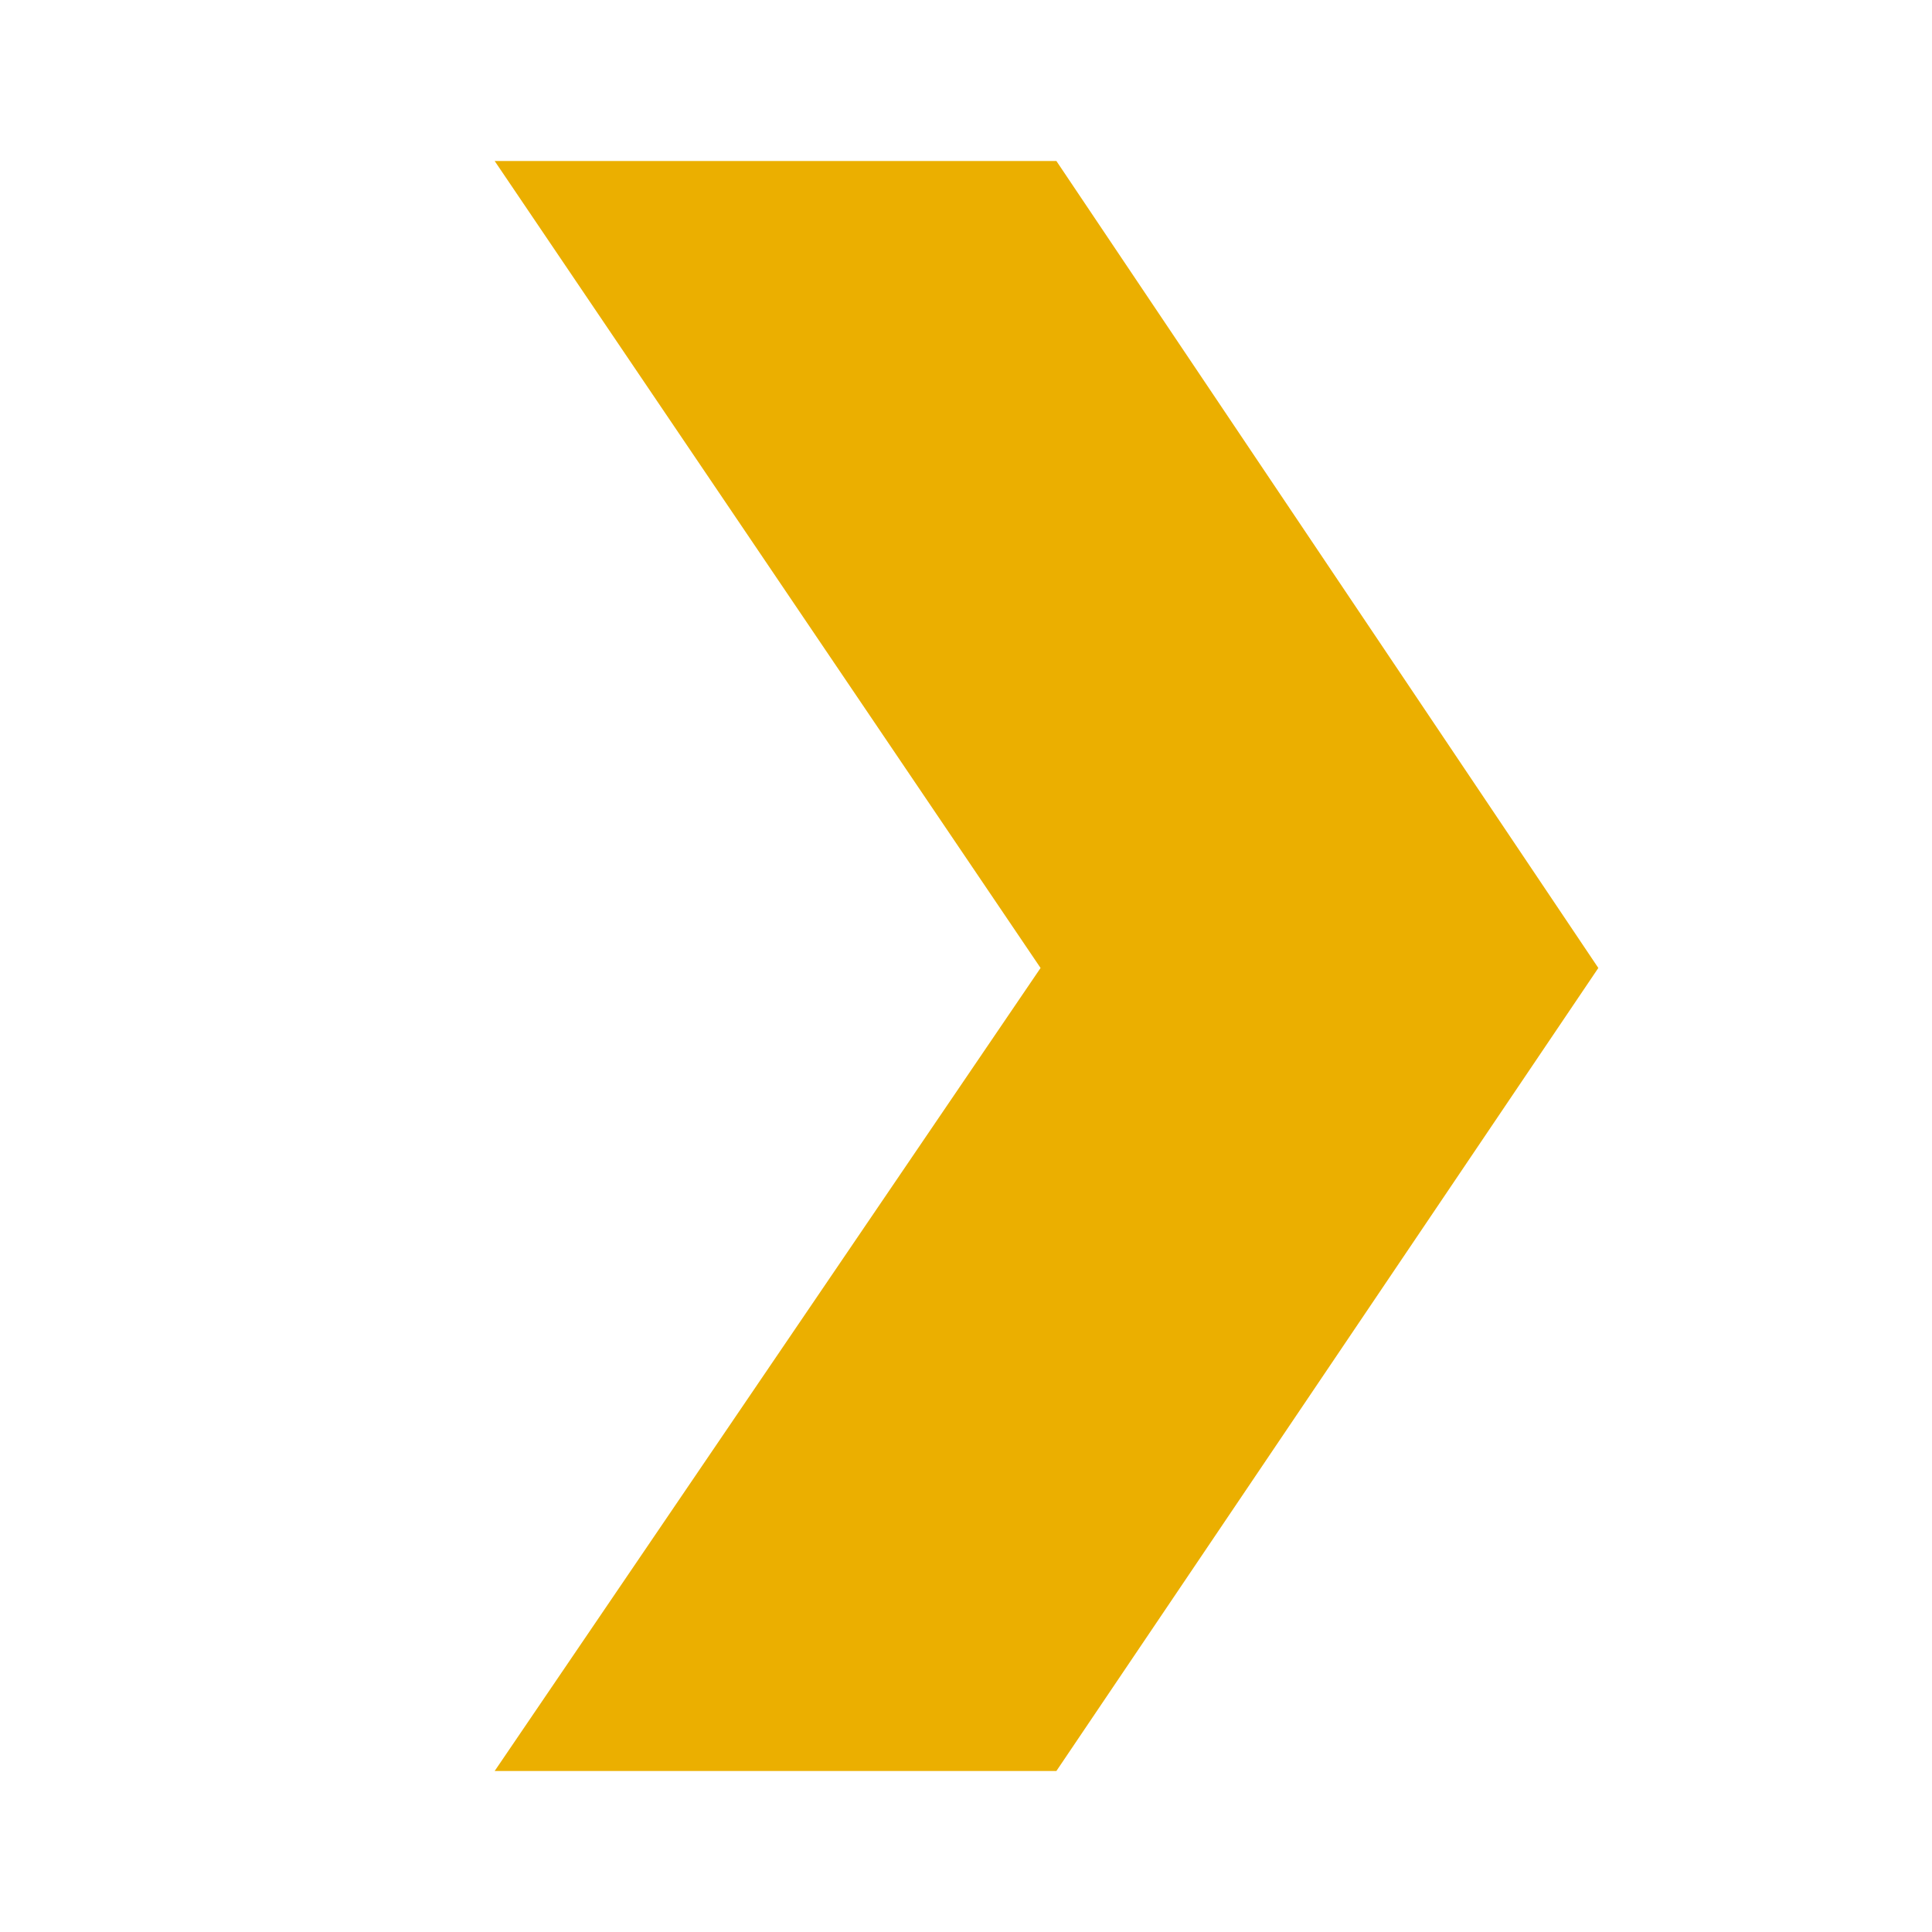
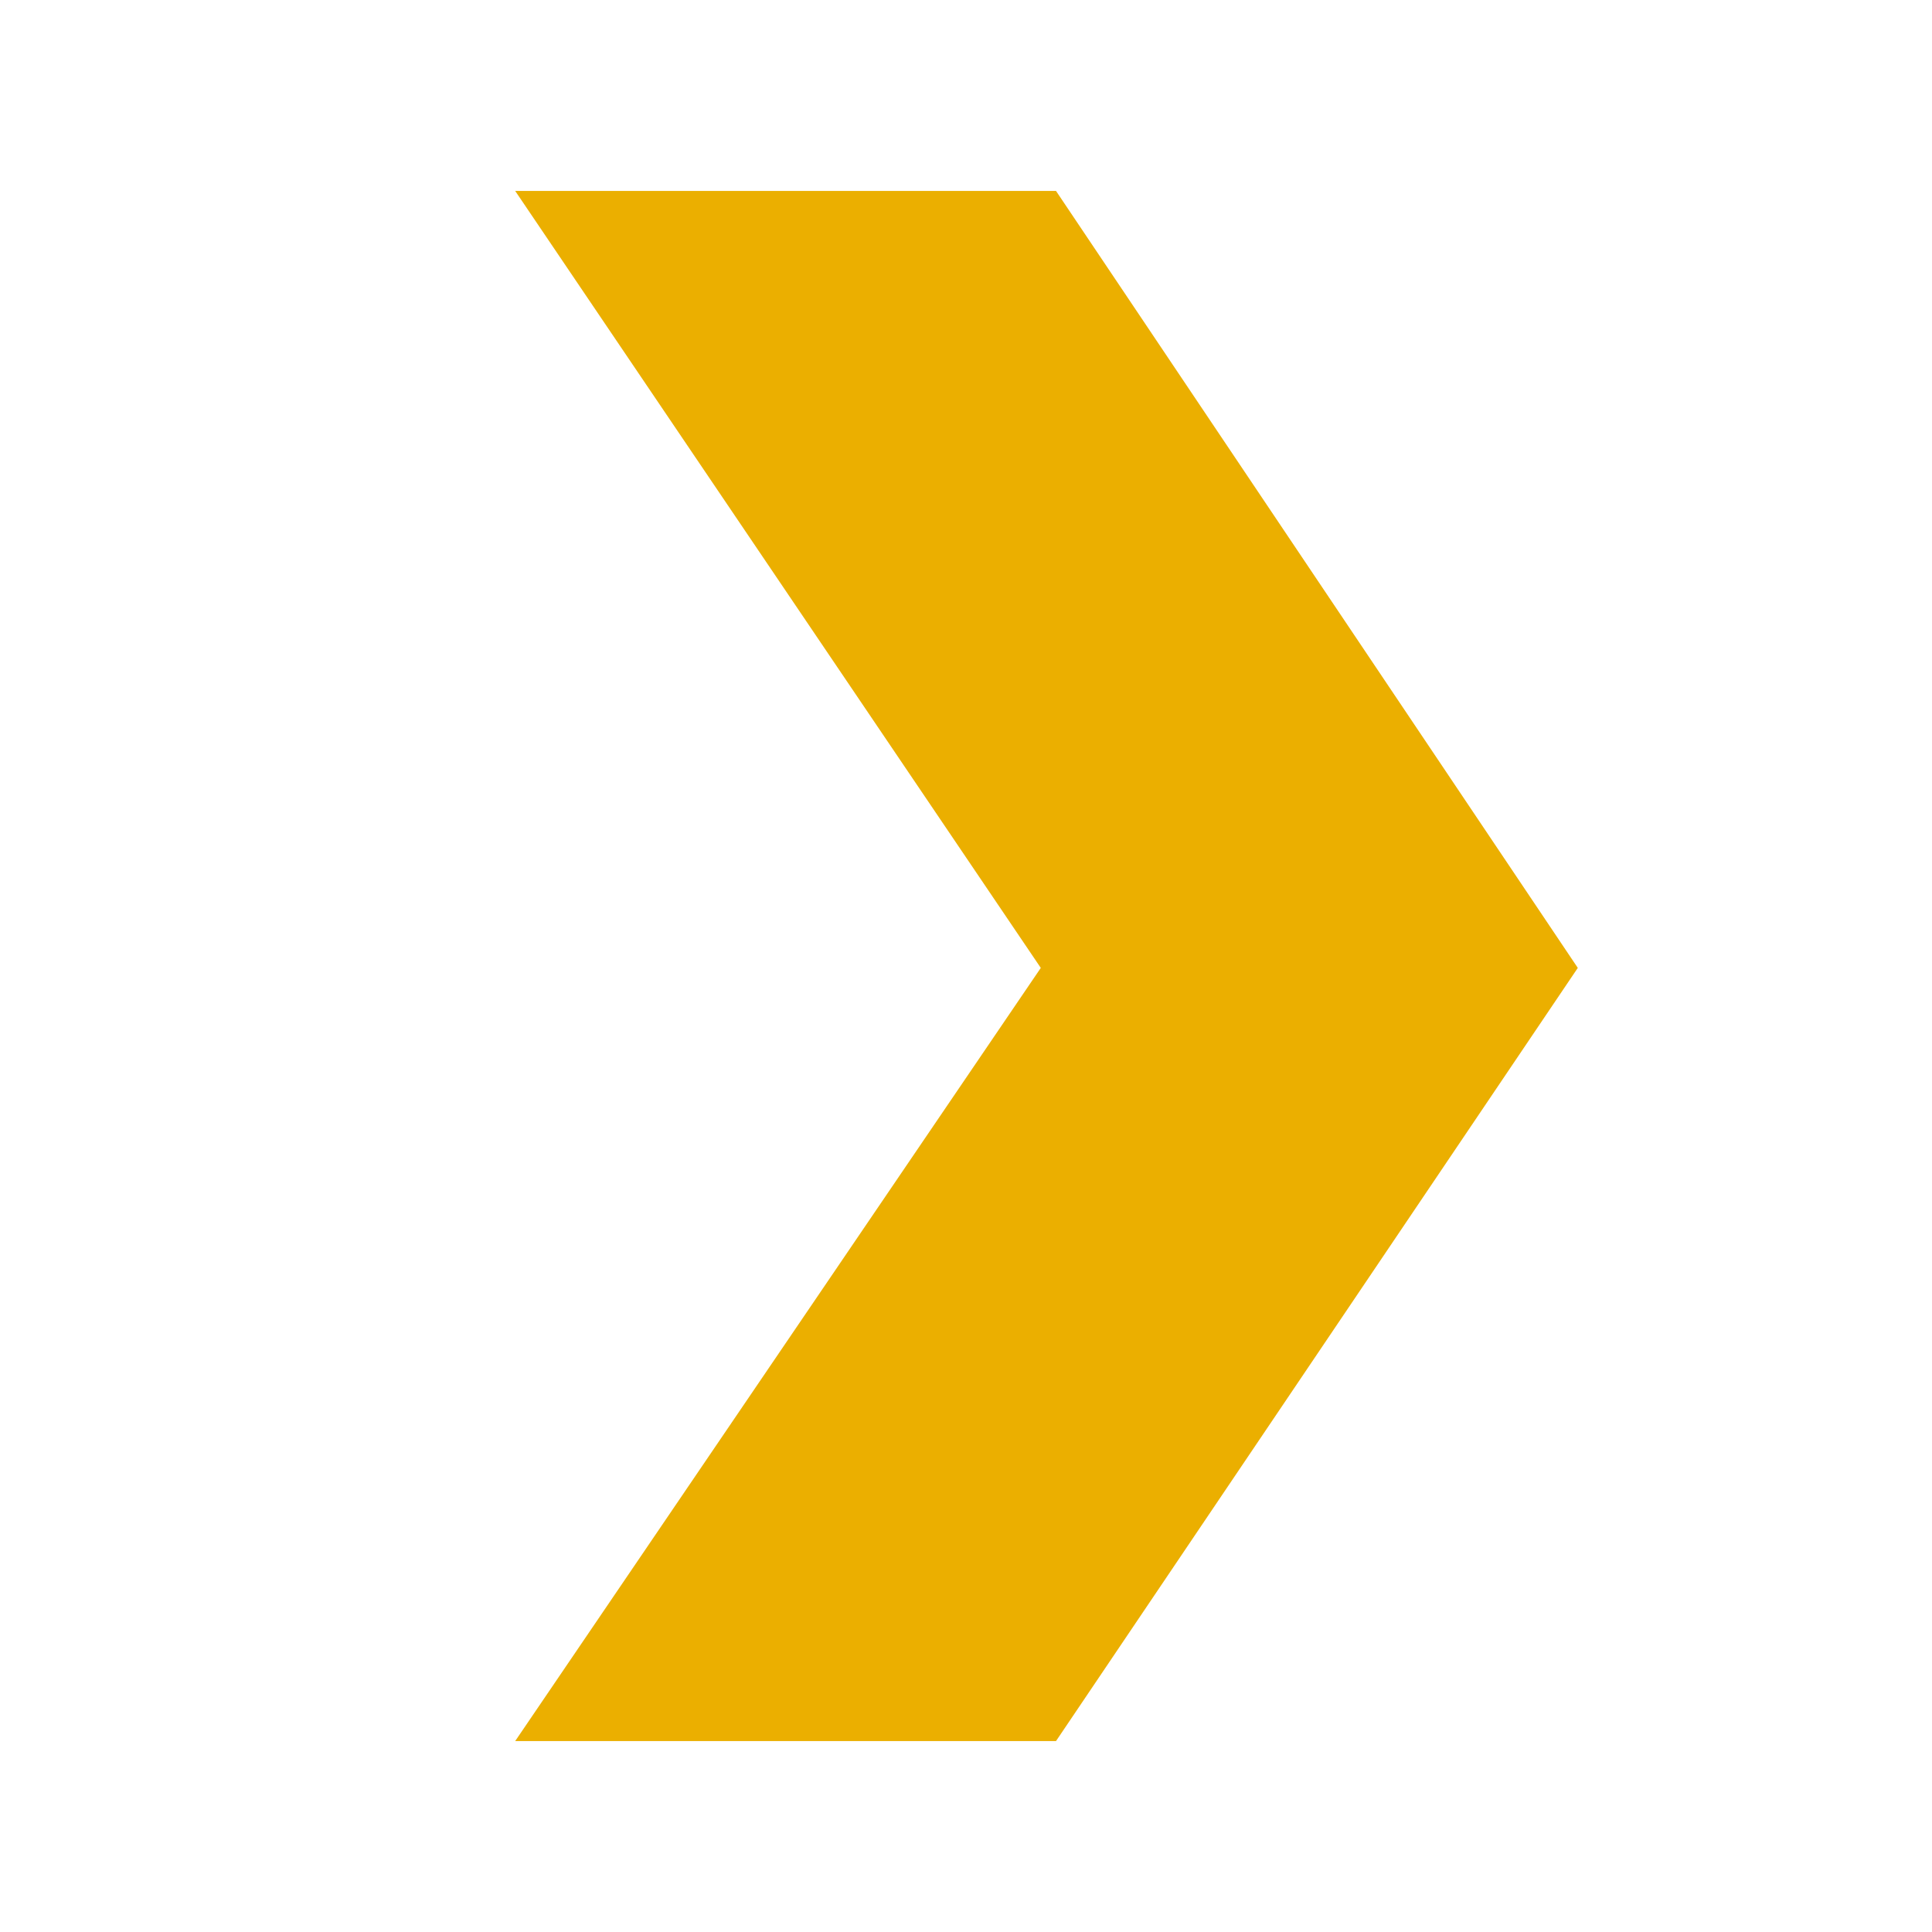
<svg xmlns="http://www.w3.org/2000/svg" width="100%" height="100%" viewBox="0 0 100 100" version="1.1" xml:space="preserve" style="fill-rule:evenodd;clip-rule:evenodd;stroke-linejoin:round;stroke-miterlimit:2;">
  <g transform="matrix(1,0,0,1,-450,0)">
    <g id="plex" transform="matrix(1,0,0,1,450,0)">
      <rect x="0" y="0" width="100" height="100" style="fill:none;" />
-       <g id="polygon8" transform="matrix(2.047502,0,0,2.047502,-187.541,-19.30794)">
+       <g id="polygon8" transform="matrix(1.971326,0,0,1.971326,-178.5484,-16.72939)">
        <g id="Layer-1">
          <path id="polygon81" d="M117.9,33.9l-13.8,-20.4l14.2,0l13.7,20.4l-13.7,20.3l-14.2,0l13.8,-20.3Z" style="fill:rgb(235,175,0);fill-rule:nonzero;" />
        </g>
      </g>
    </g>
  </g>
</svg>
